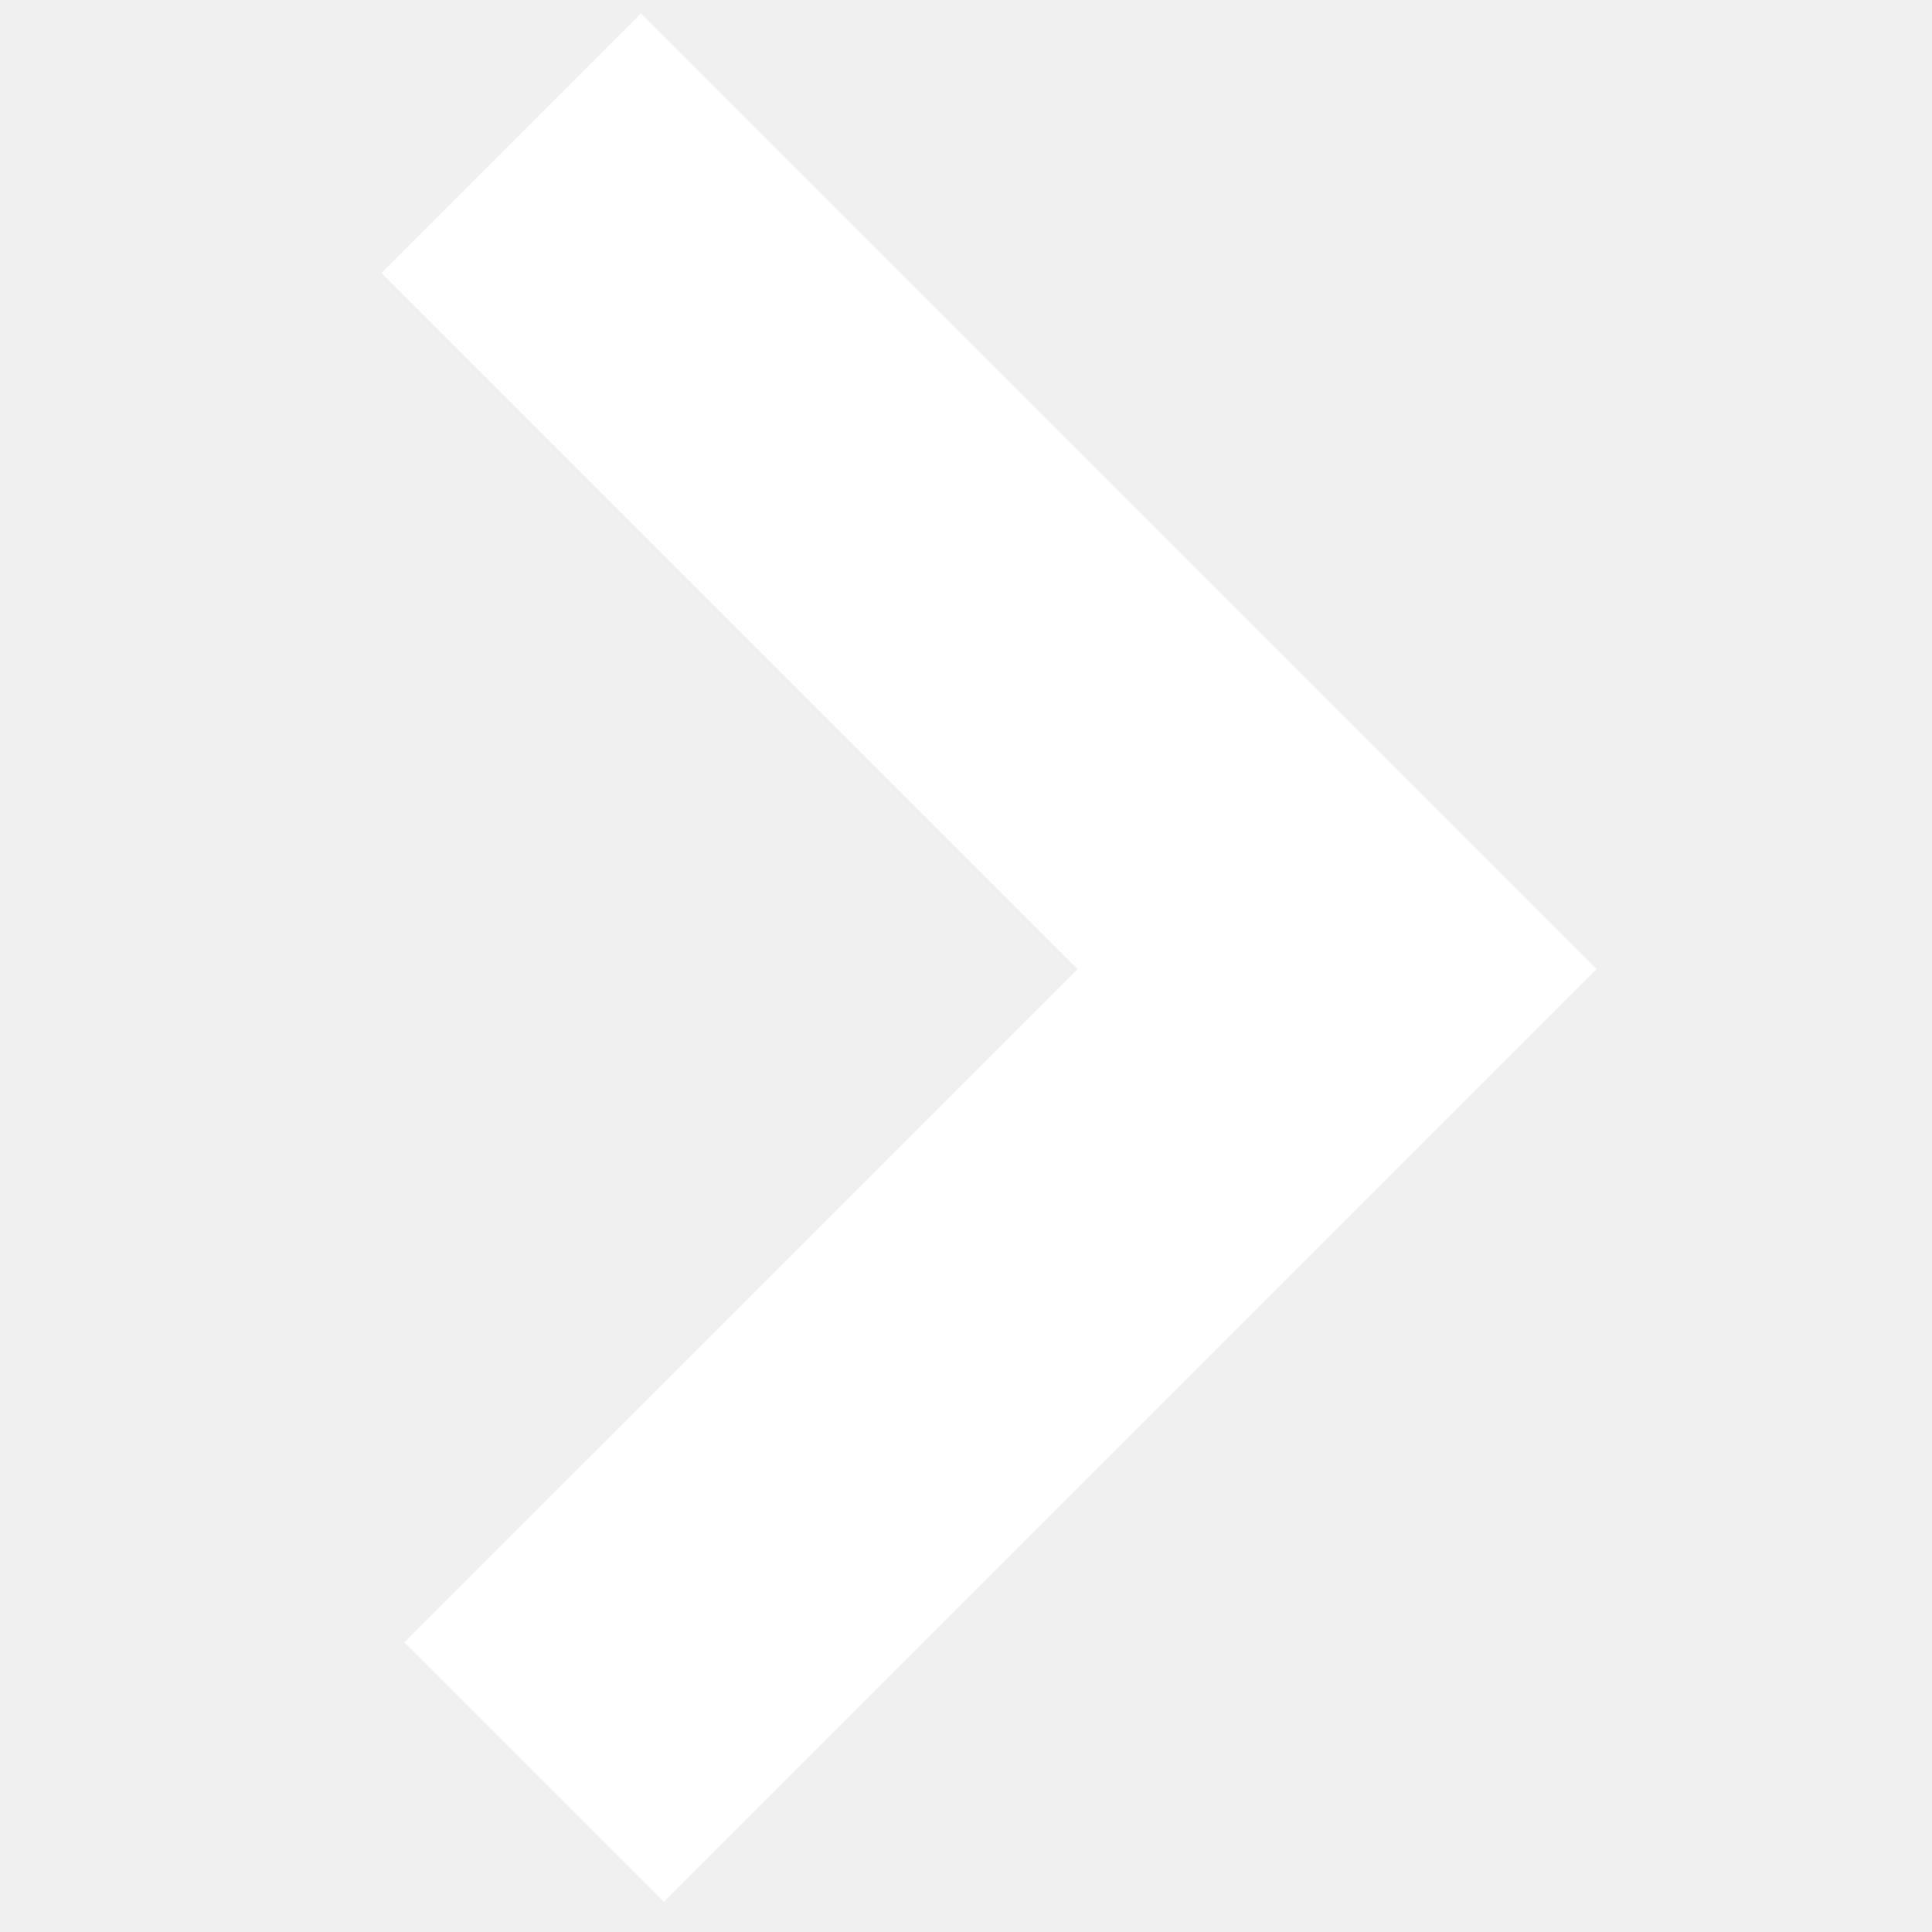
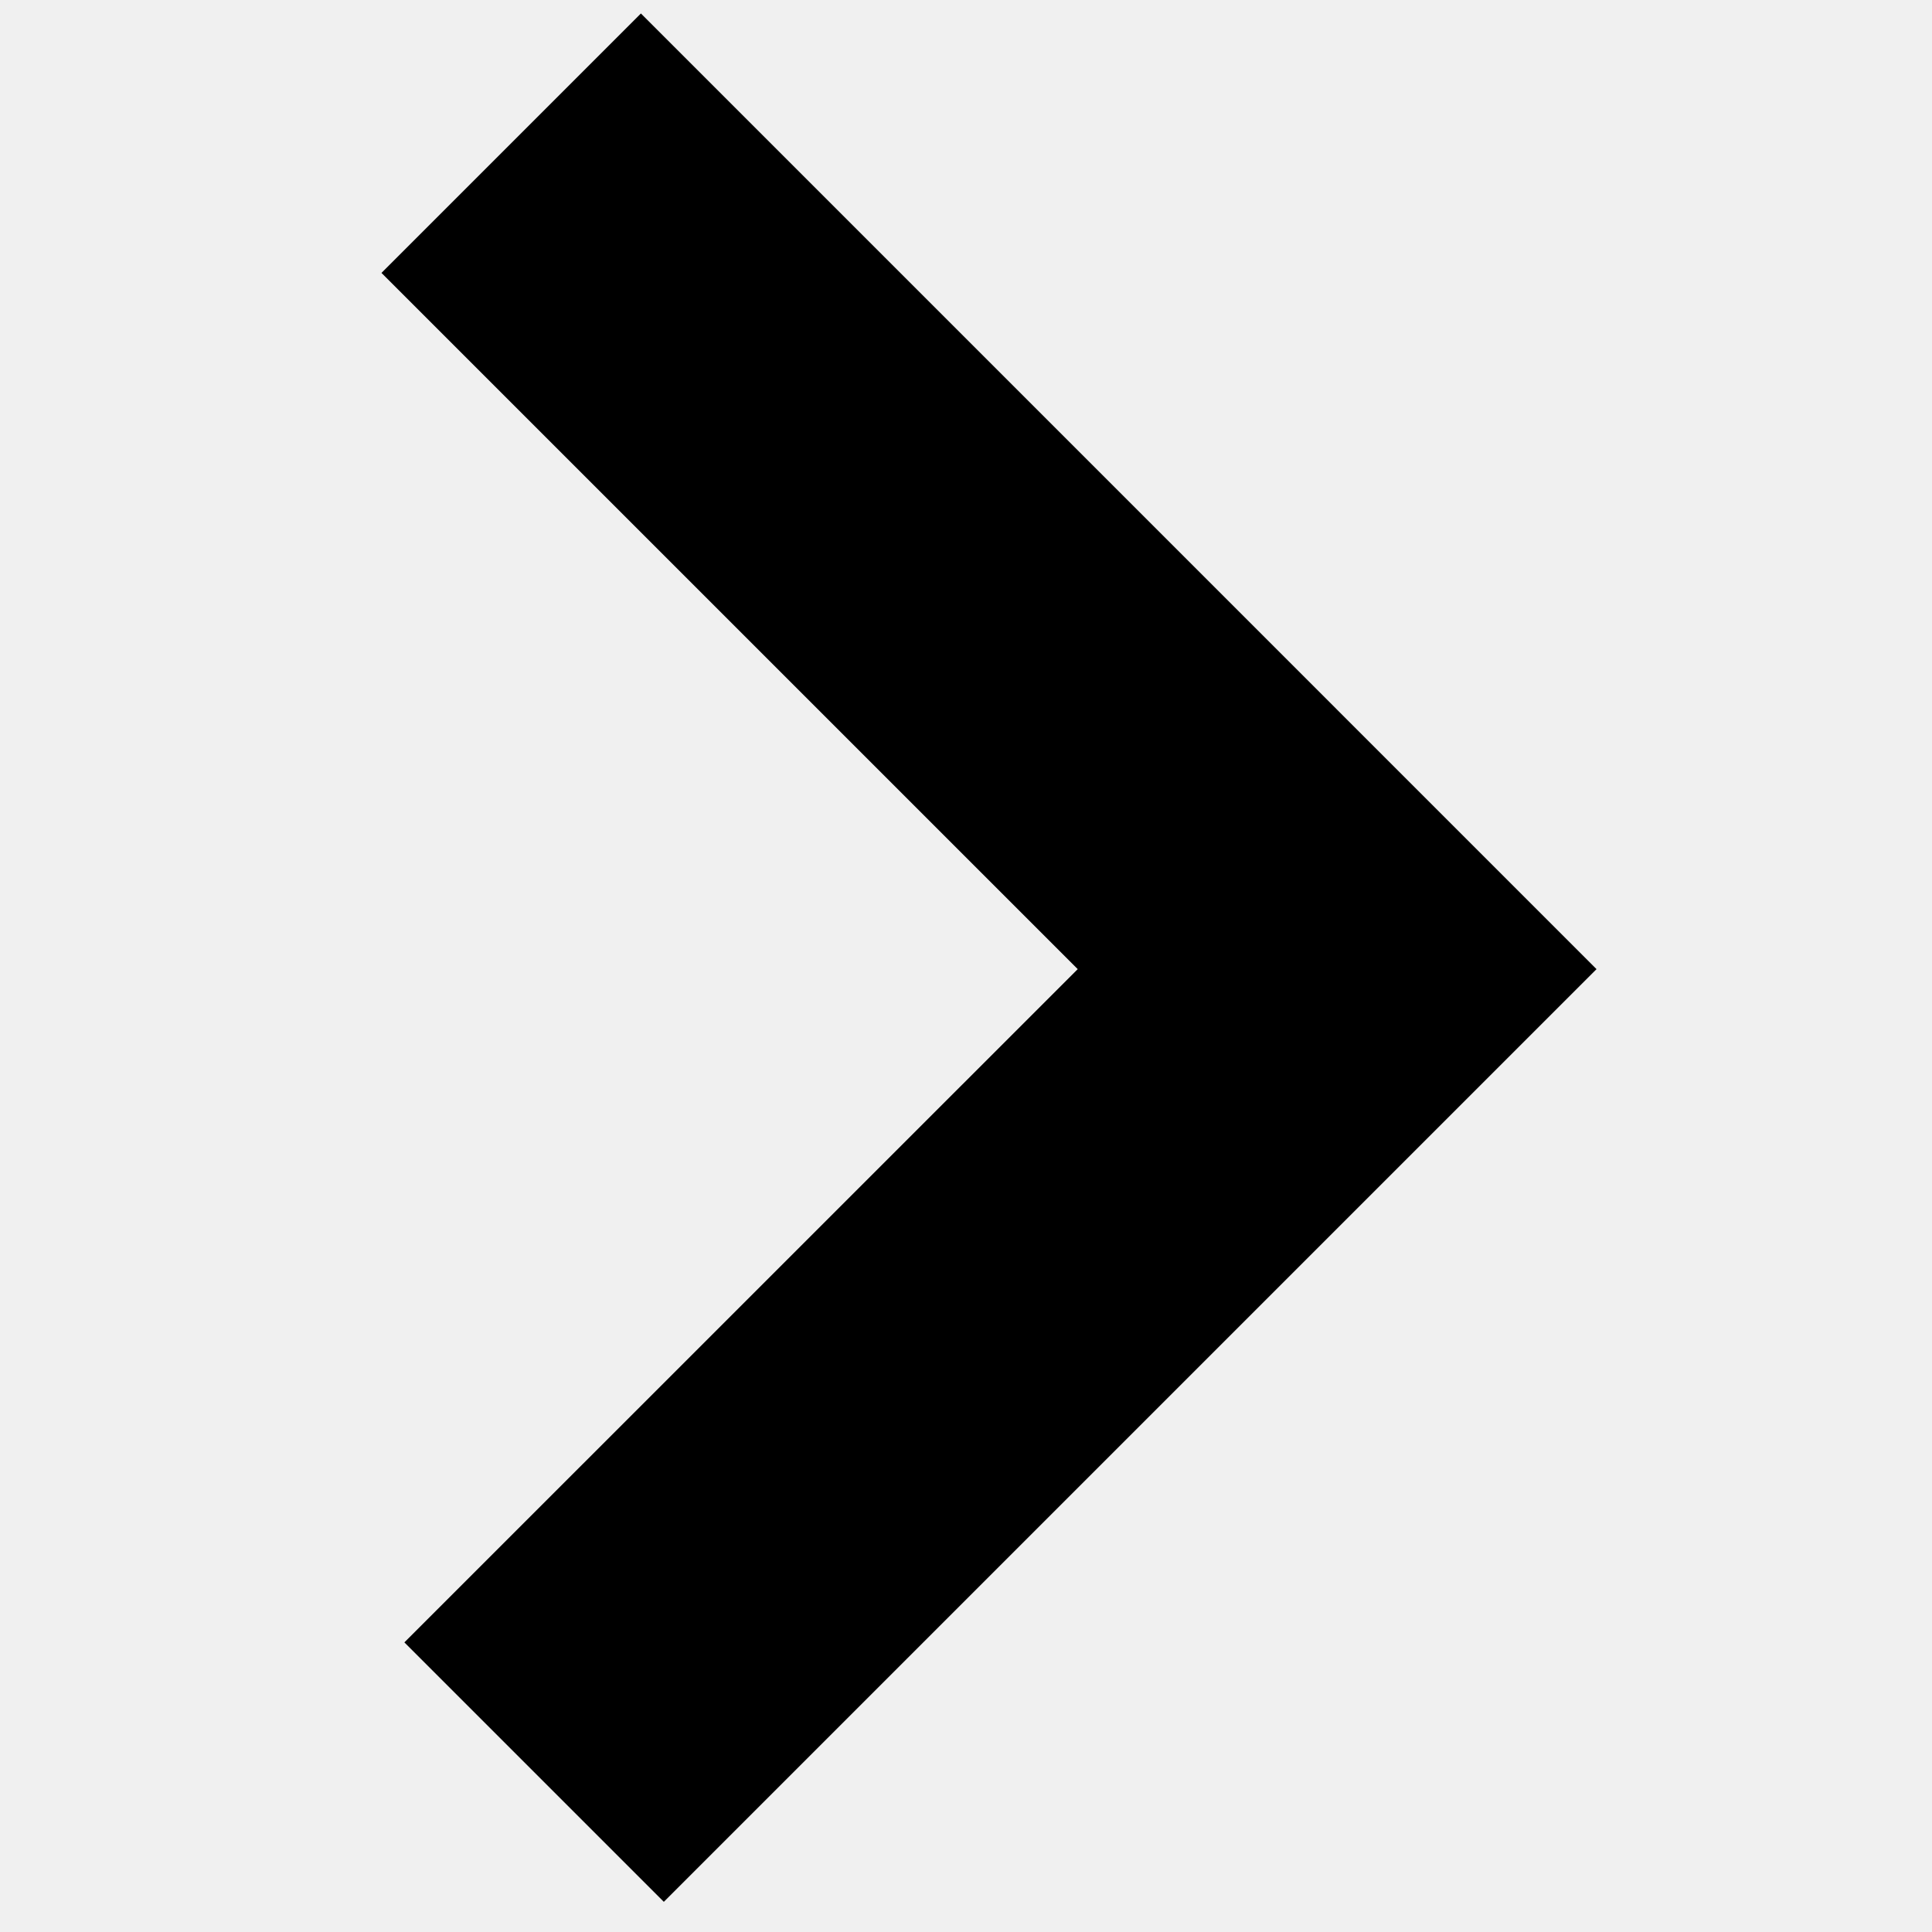
- <svg xmlns="http://www.w3.org/2000/svg" fill="#ffffff" version="1.1" baseProfile="tiny" id="Layer_1" width="800px" height="800px" viewBox="0 0 42 42" xml:space="preserve" stroke="#ffffff">
+ <svg xmlns="http://www.w3.org/2000/svg" fill="#000000" version="1.1" baseProfile="tiny" id="Layer_1" width="100px" height="100px" viewBox="0 0 42 42" xml:space="preserve" stroke="#000000">
  <g id="SVGRepo_bgCarrier" stroke-width="0" />
-   <g id="SVGRepo_tracerCarrier" stroke-linecap="round" stroke-linejoin="round" />
+   <g id="SVGRepo_tracerCarrier" stroke-linecap="round" stroke-linejoin="round" stroke="#CCCCCC" stroke-width="0.252" />
  <g id="SVGRepo_iconCarrier">
    <polygon fill-rule="evenodd" points="13.933,1 34,21.068 14.431,40.637 9.498,35.704 24.136,21.068 9,5.933 " />
  </g>
</svg>
